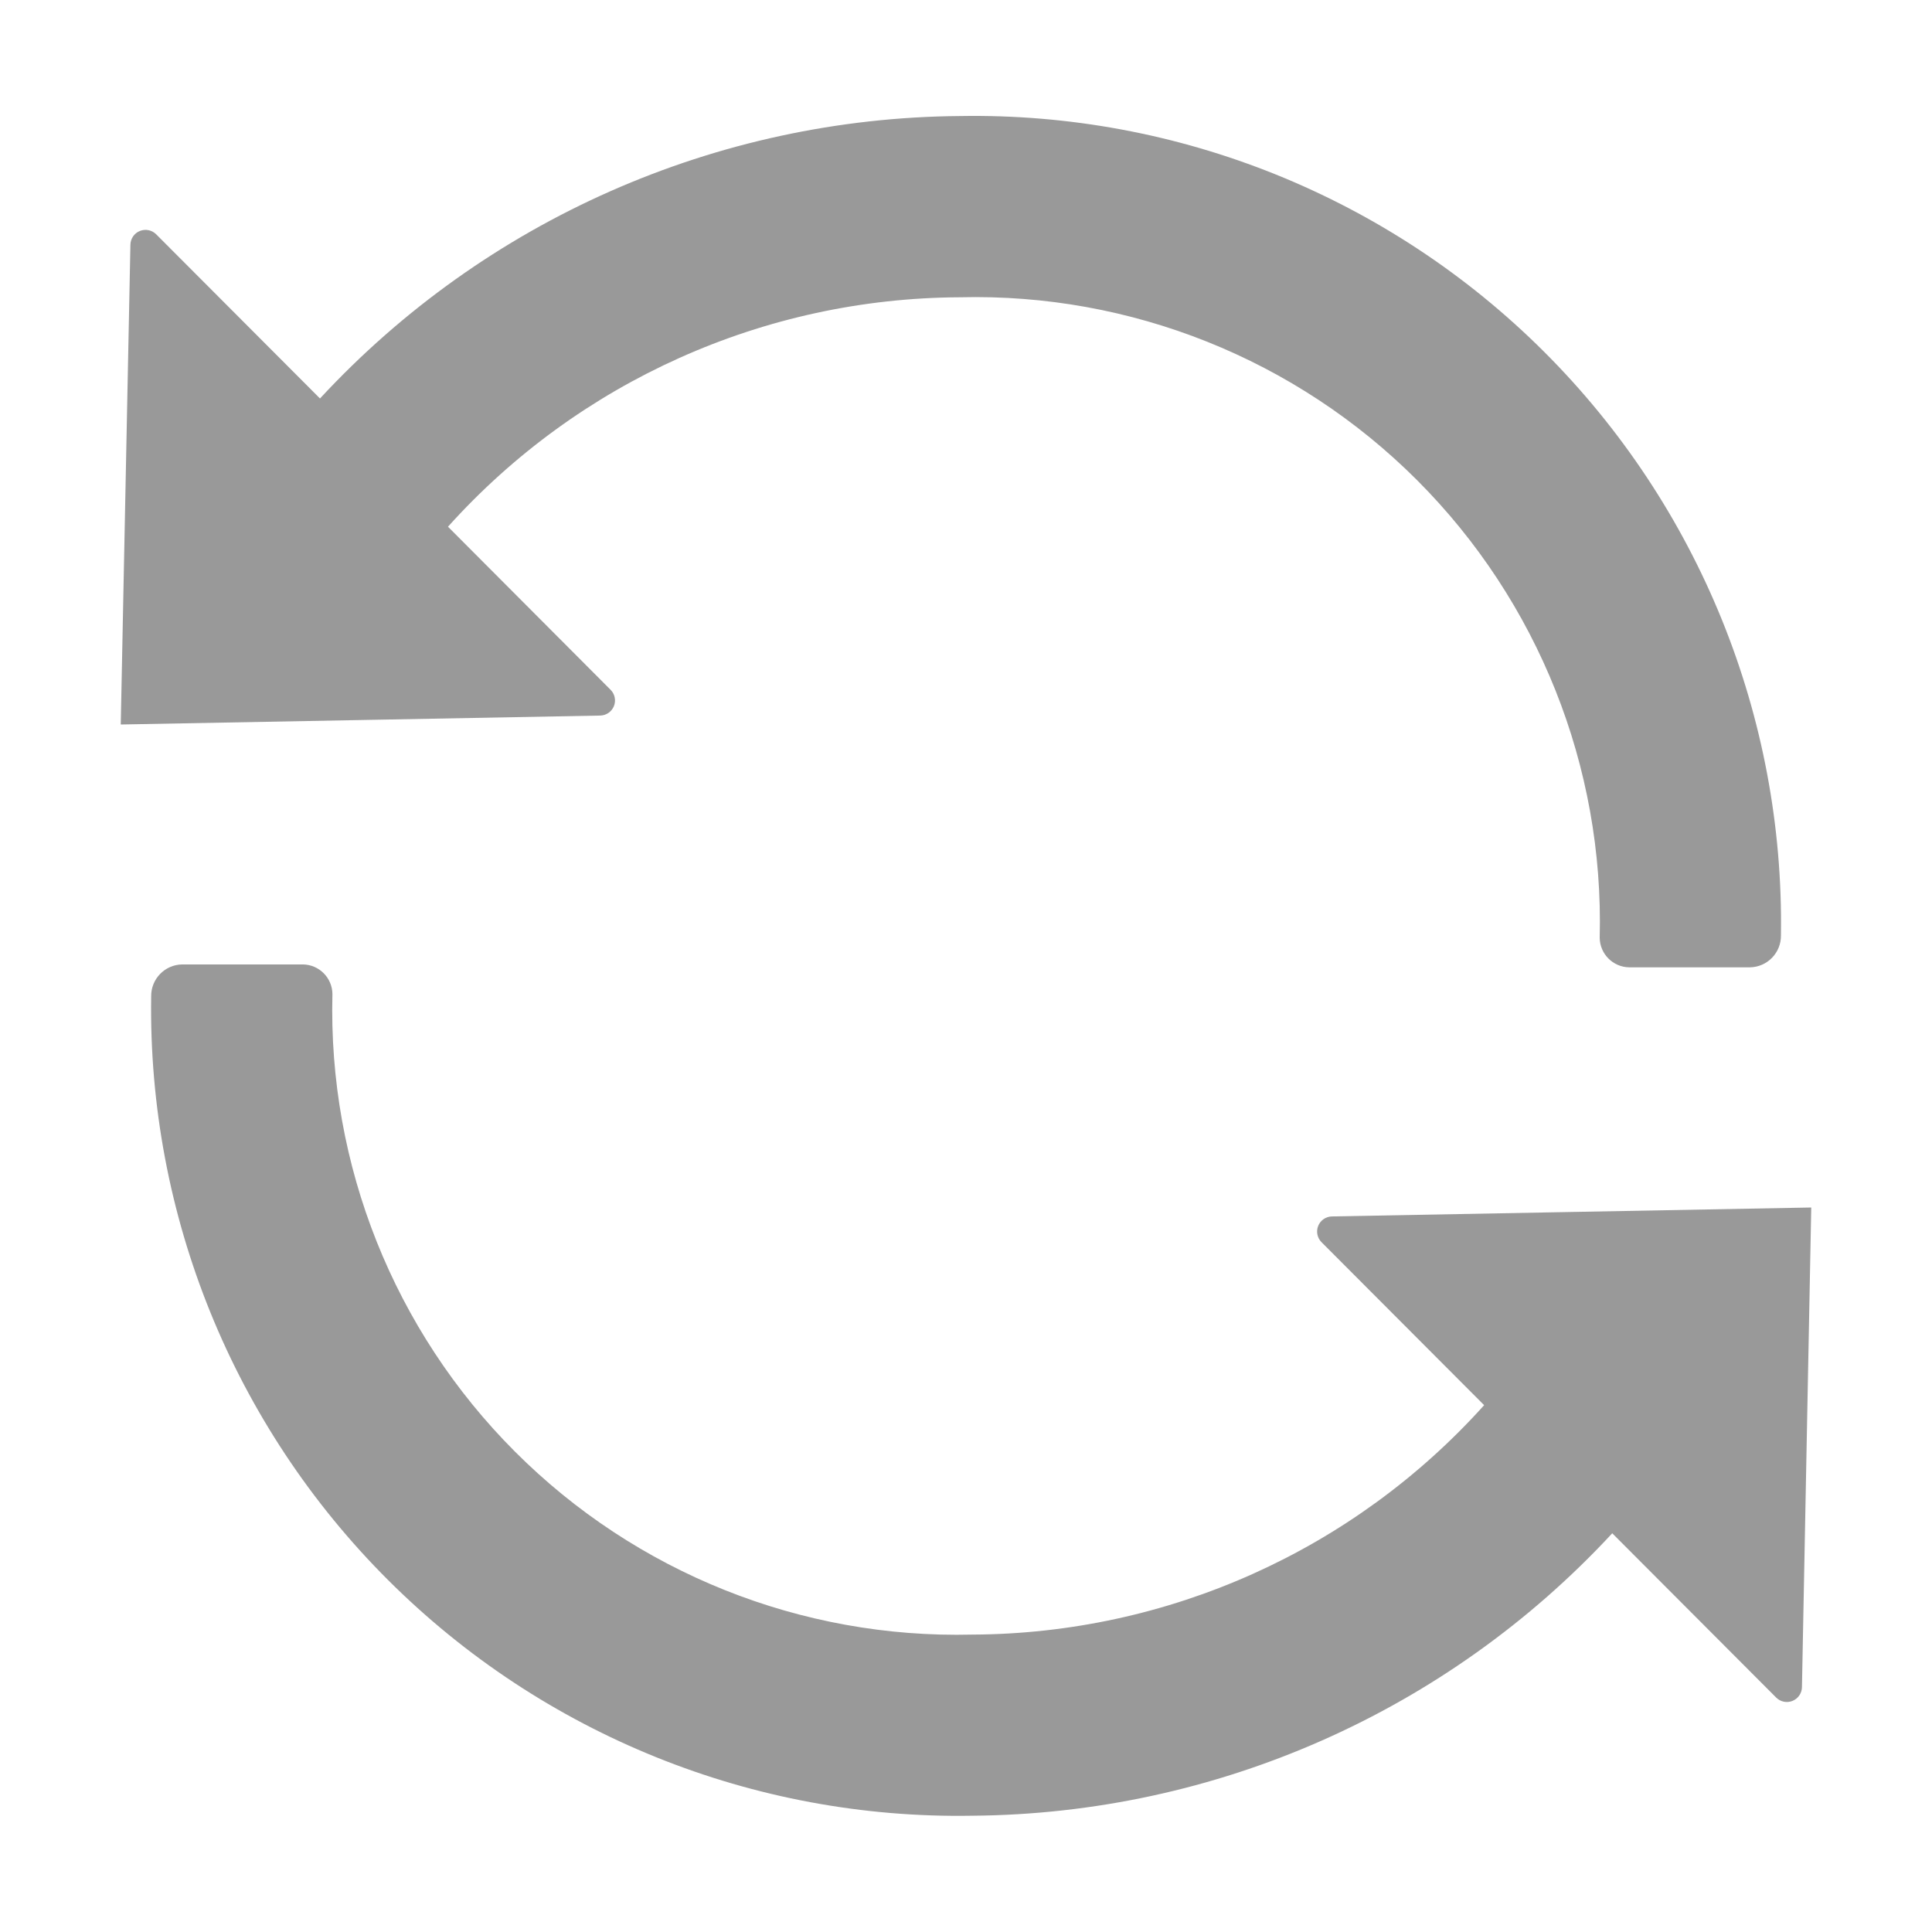
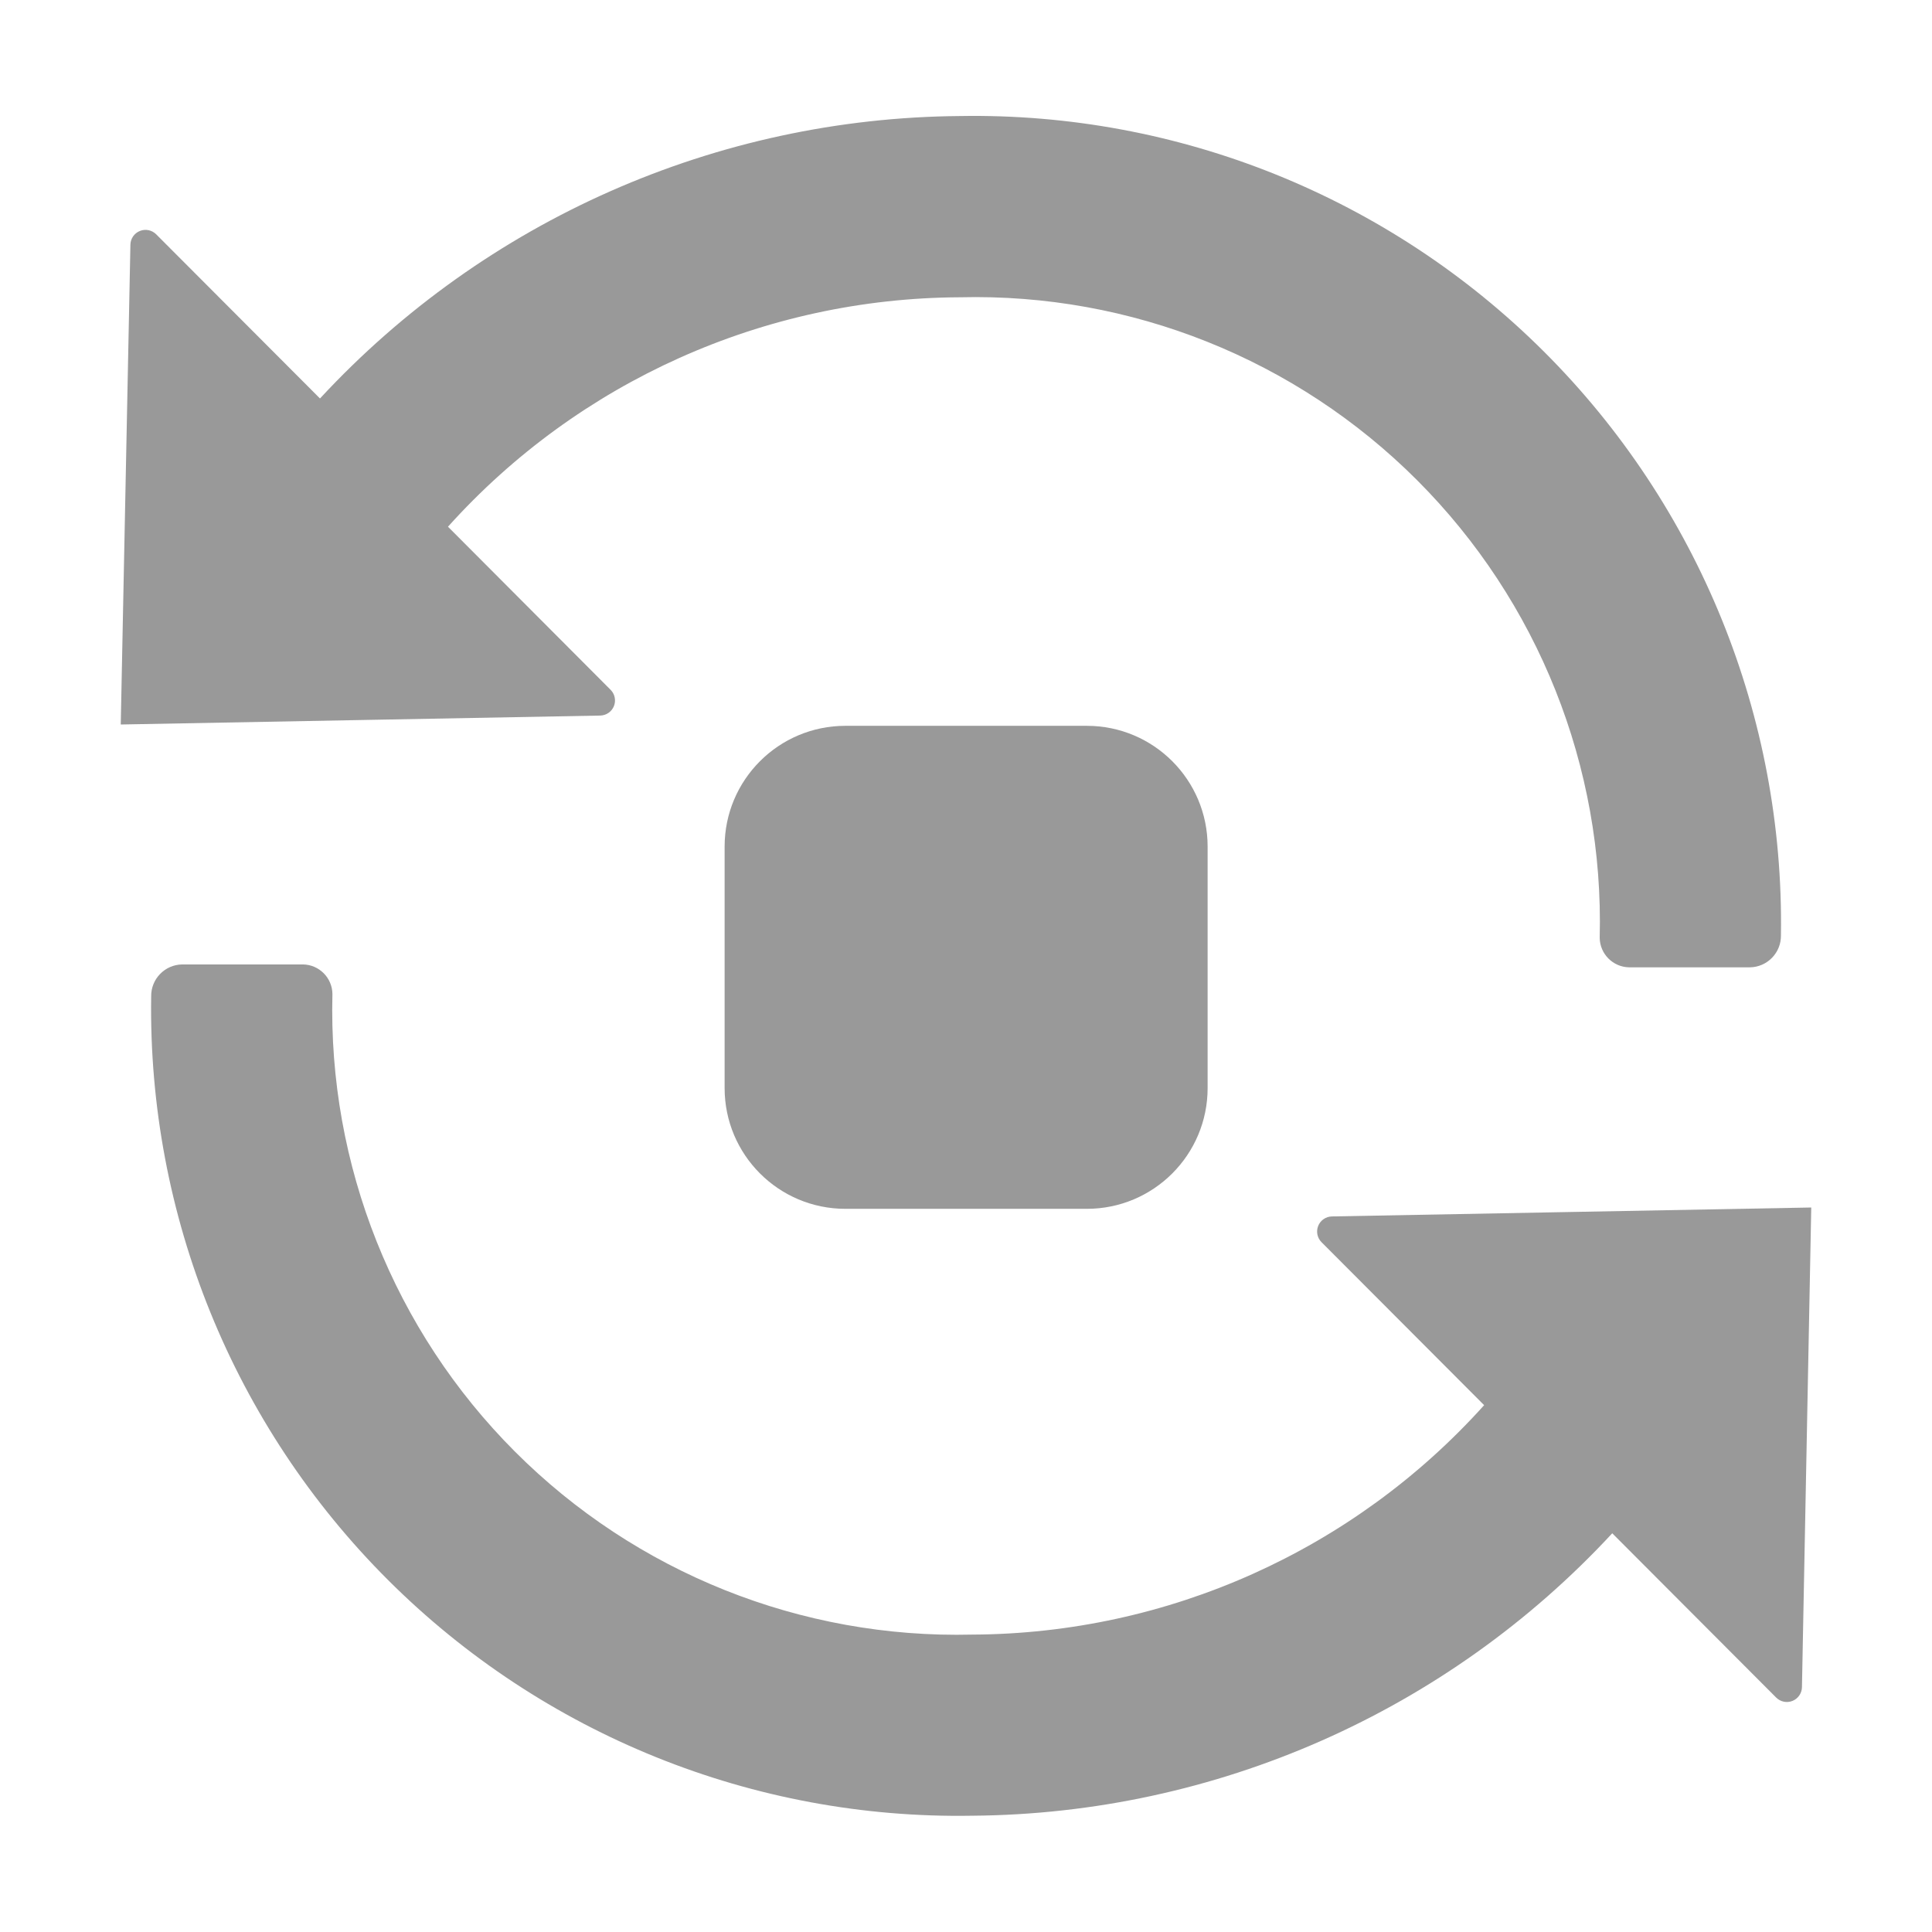
<svg xmlns="http://www.w3.org/2000/svg" viewBox="0 0 16 16">
+   <rect x="6.001" y="6.011" width="4" height="4" rx="1" ry="1" style="fill:#999" />
  <path d="M5.057,5.713,3.71,4.362a5.733,5.733,0,0,1,4.238-1.9,5.173,5.173,0,0,1,5.3,5.305.248.248,0,0,0,.244.244h1a.261.261,0,0,0,.257-.265A6.684,6.684,0,0,0,7.948.961,7.3,7.3,0,0,0,2.65,3.3L1.293,1.94a.125.125,0,0,0-.213.086L1,6l3.971-.074A.125.125,0,0,0,5.057,5.713Z" style="fill:#999" />
  <path d="M11.03,10.074a.125.125,0,0,0-.086.213l1.347,1.35a5.733,5.733,0,0,1-4.238,1.9,5.173,5.173,0,0,1-5.3-5.305.248.248,0,0,0-.244-.245h-1a.261.261,0,0,0-.257.265,6.684,6.684,0,0,0,6.8,6.785,7.3,7.3,0,0,0,5.3-2.339l1.357,1.36a.125.125,0,0,0,.214-.086L15,10Z" style="fill:#999" />
-   <rect width="16" height="16" style="fill:none" />
</svg>
